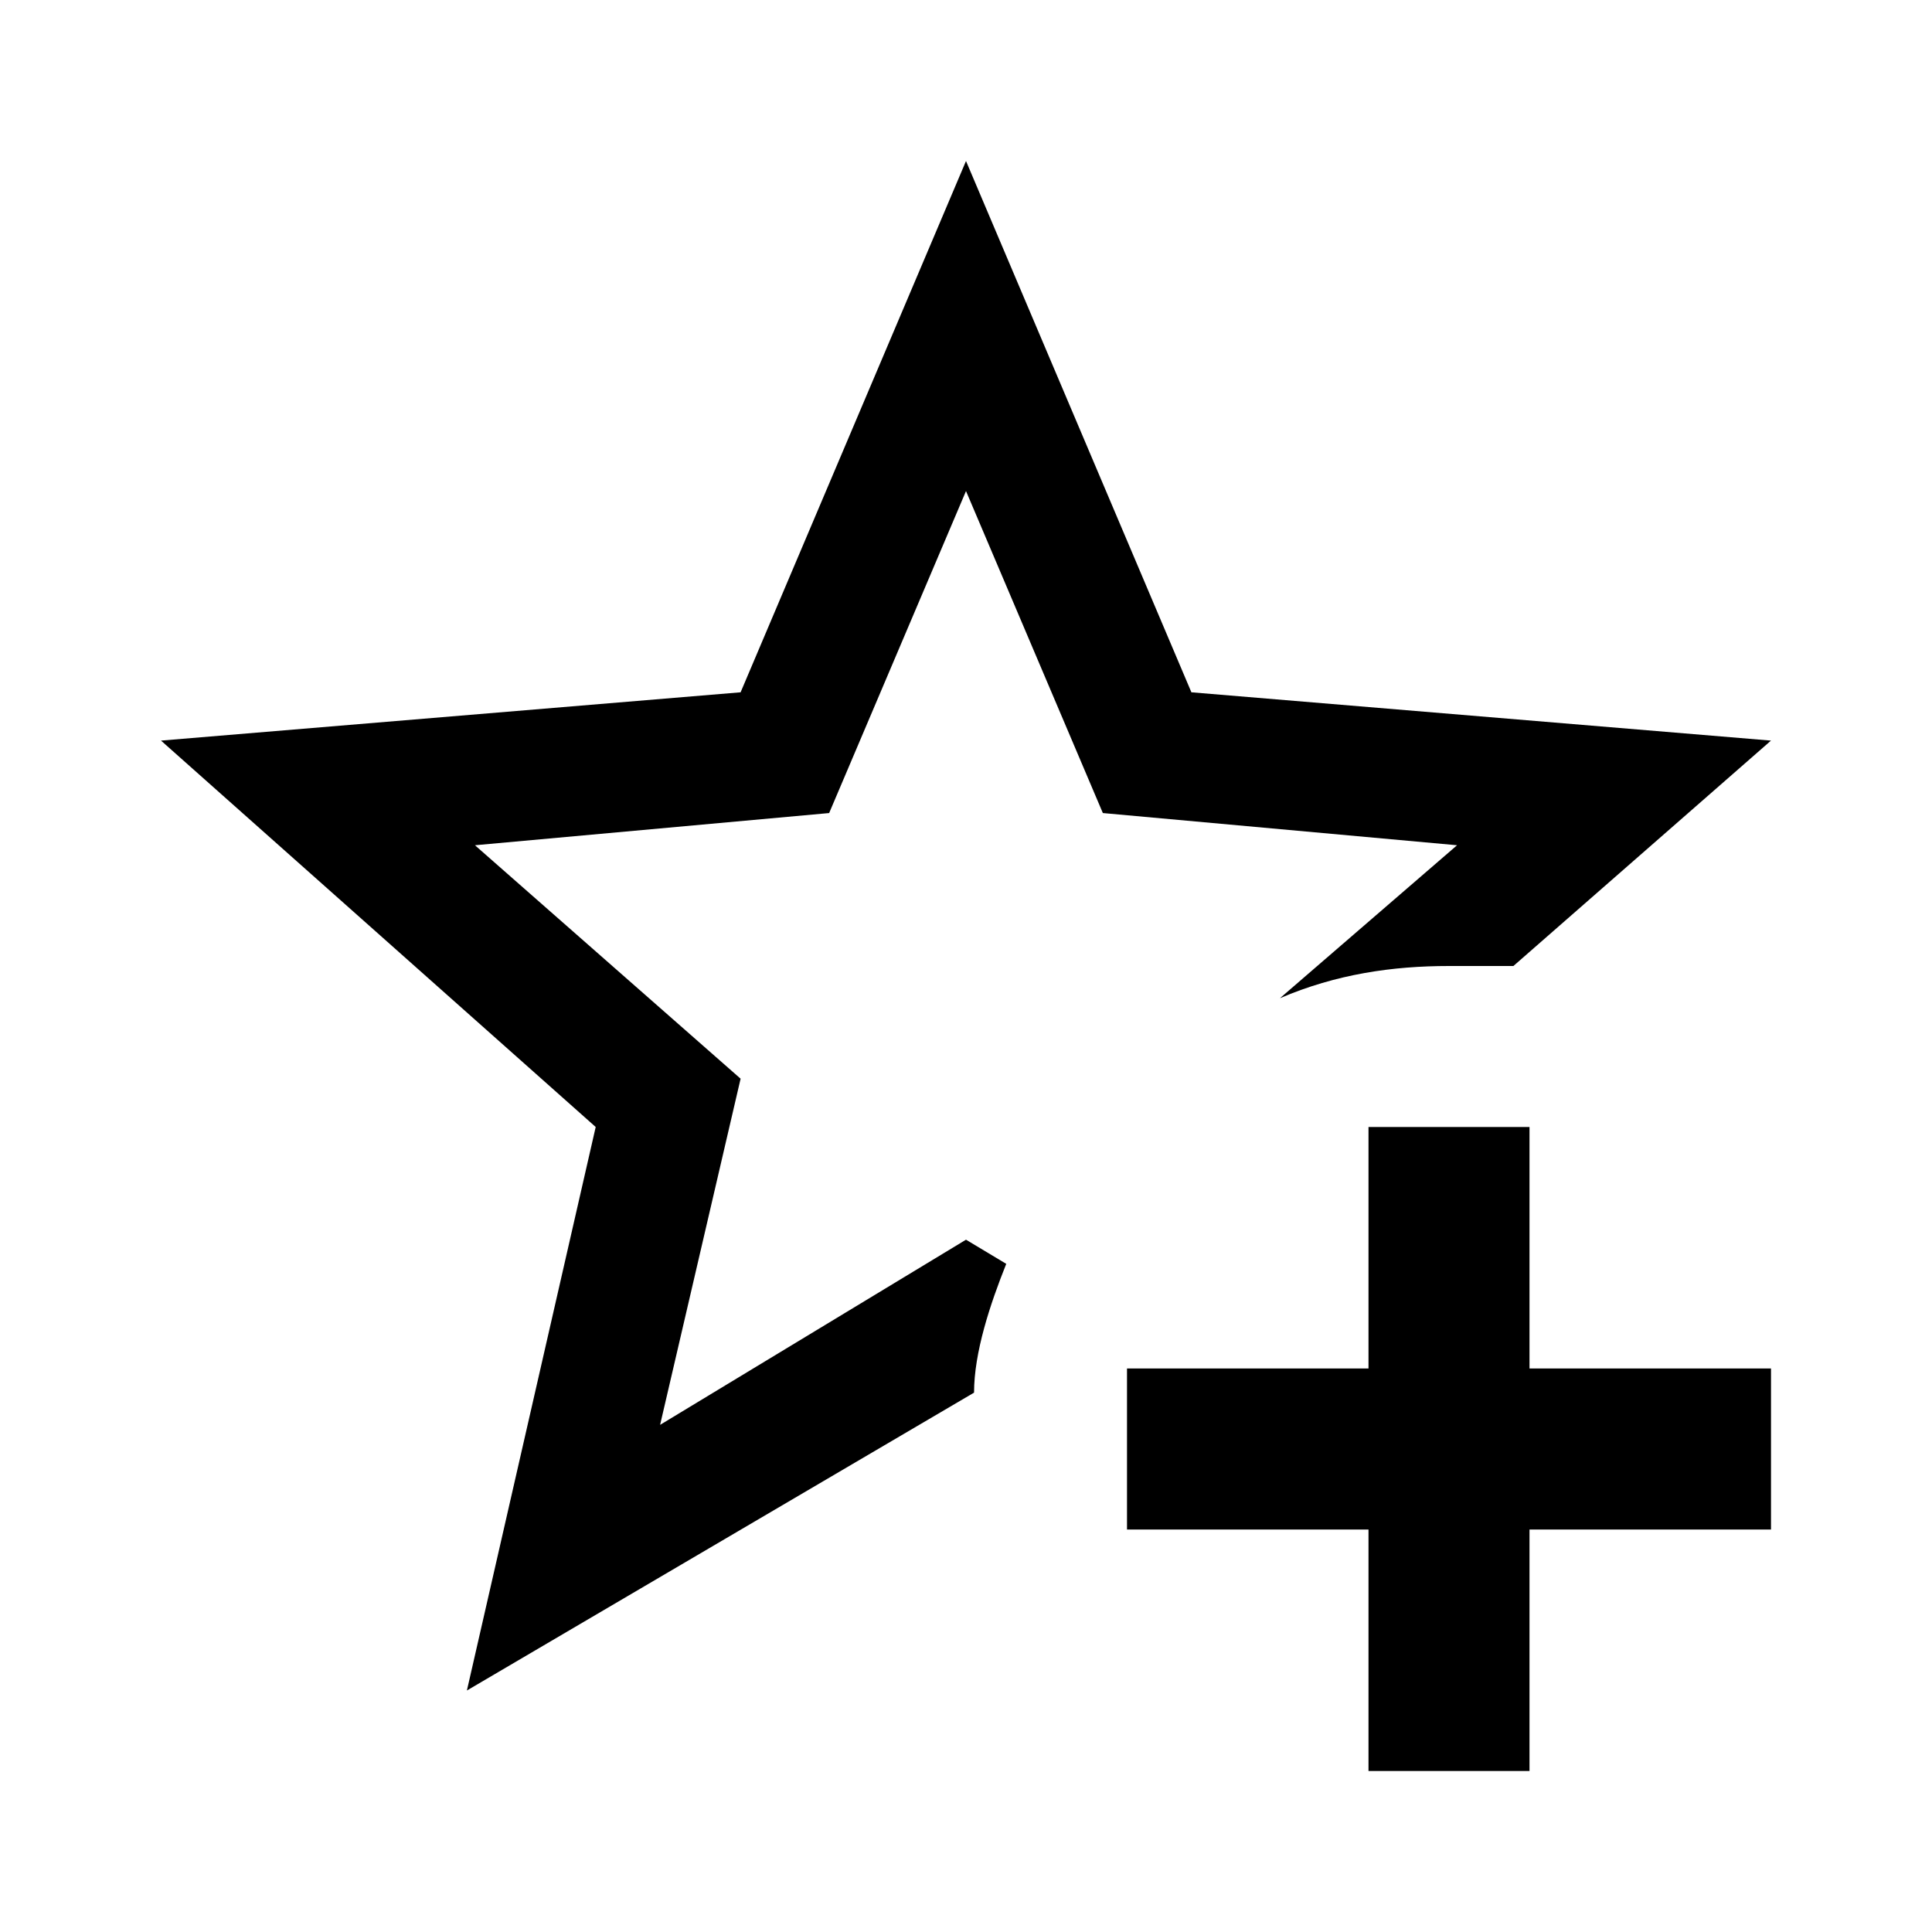
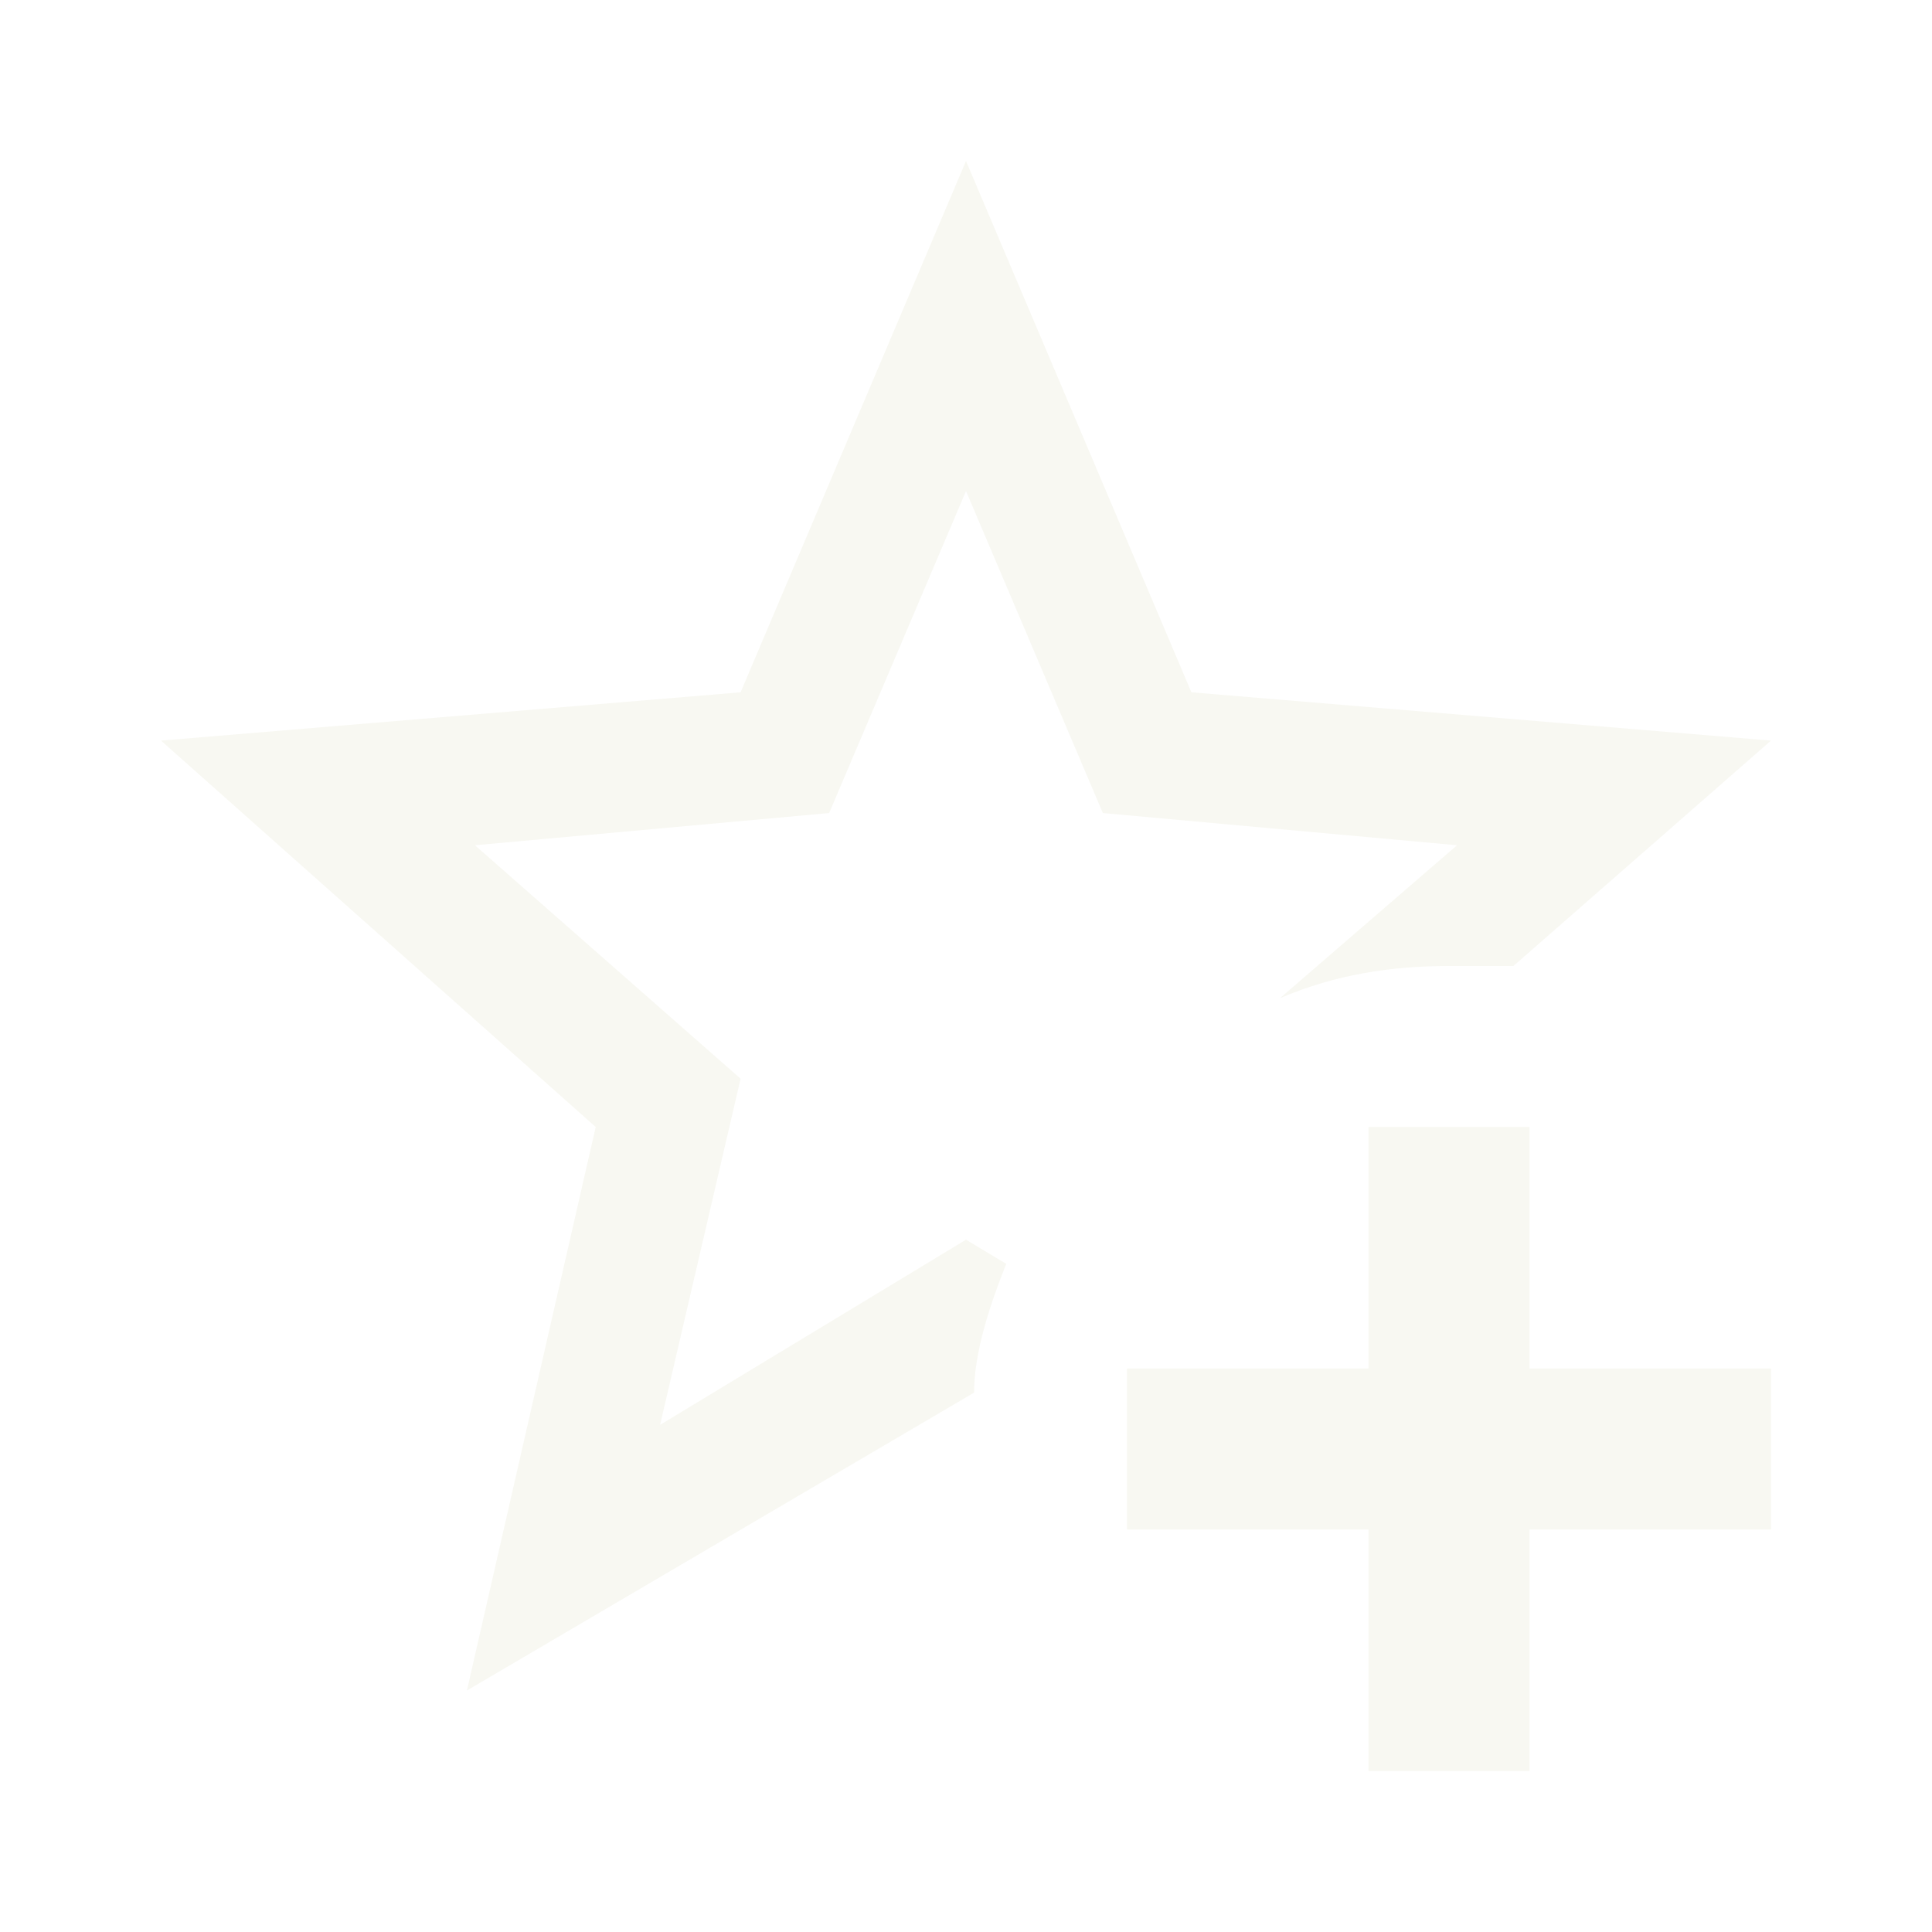
<svg xmlns="http://www.w3.org/2000/svg" viewBox="0 0 24 24">
-   <path d="M5.8 21L7.4 14L2 9.2L9.2 8.6L12 2L14.8 8.6L22 9.2L18.8 12H18C17.3 12 16.6 12.1 15.9 12.4L18.1 10.5L13.7 10.1L12 6.1L10.3 10.1L5.9 10.5L9.2 13.4L8.2 17.7L12 15.4L12.5 15.7C12.3 16.2 12.1 16.8 12.1 17.3L5.8 21M17 14V17H14V19H17V22H19V19H22V17H19V14H17Z" />
+   <path fill="#F8F8F2" d="M5.8 21L7.4 14L2 9.2L9.2 8.6L12 2L14.8 8.6L22 9.2L18.8 12H18C17.3 12 16.6 12.1 15.9 12.4L18.1 10.5L13.7 10.1L12 6.1L10.3 10.1L5.9 10.5L9.2 13.4L8.2 17.7L12 15.4L12.5 15.7C12.3 16.2 12.1 16.8 12.1 17.3L5.8 21M17 14V17H14V19H17V22H19V19H22V17H19V14H17Z" />
</svg>
